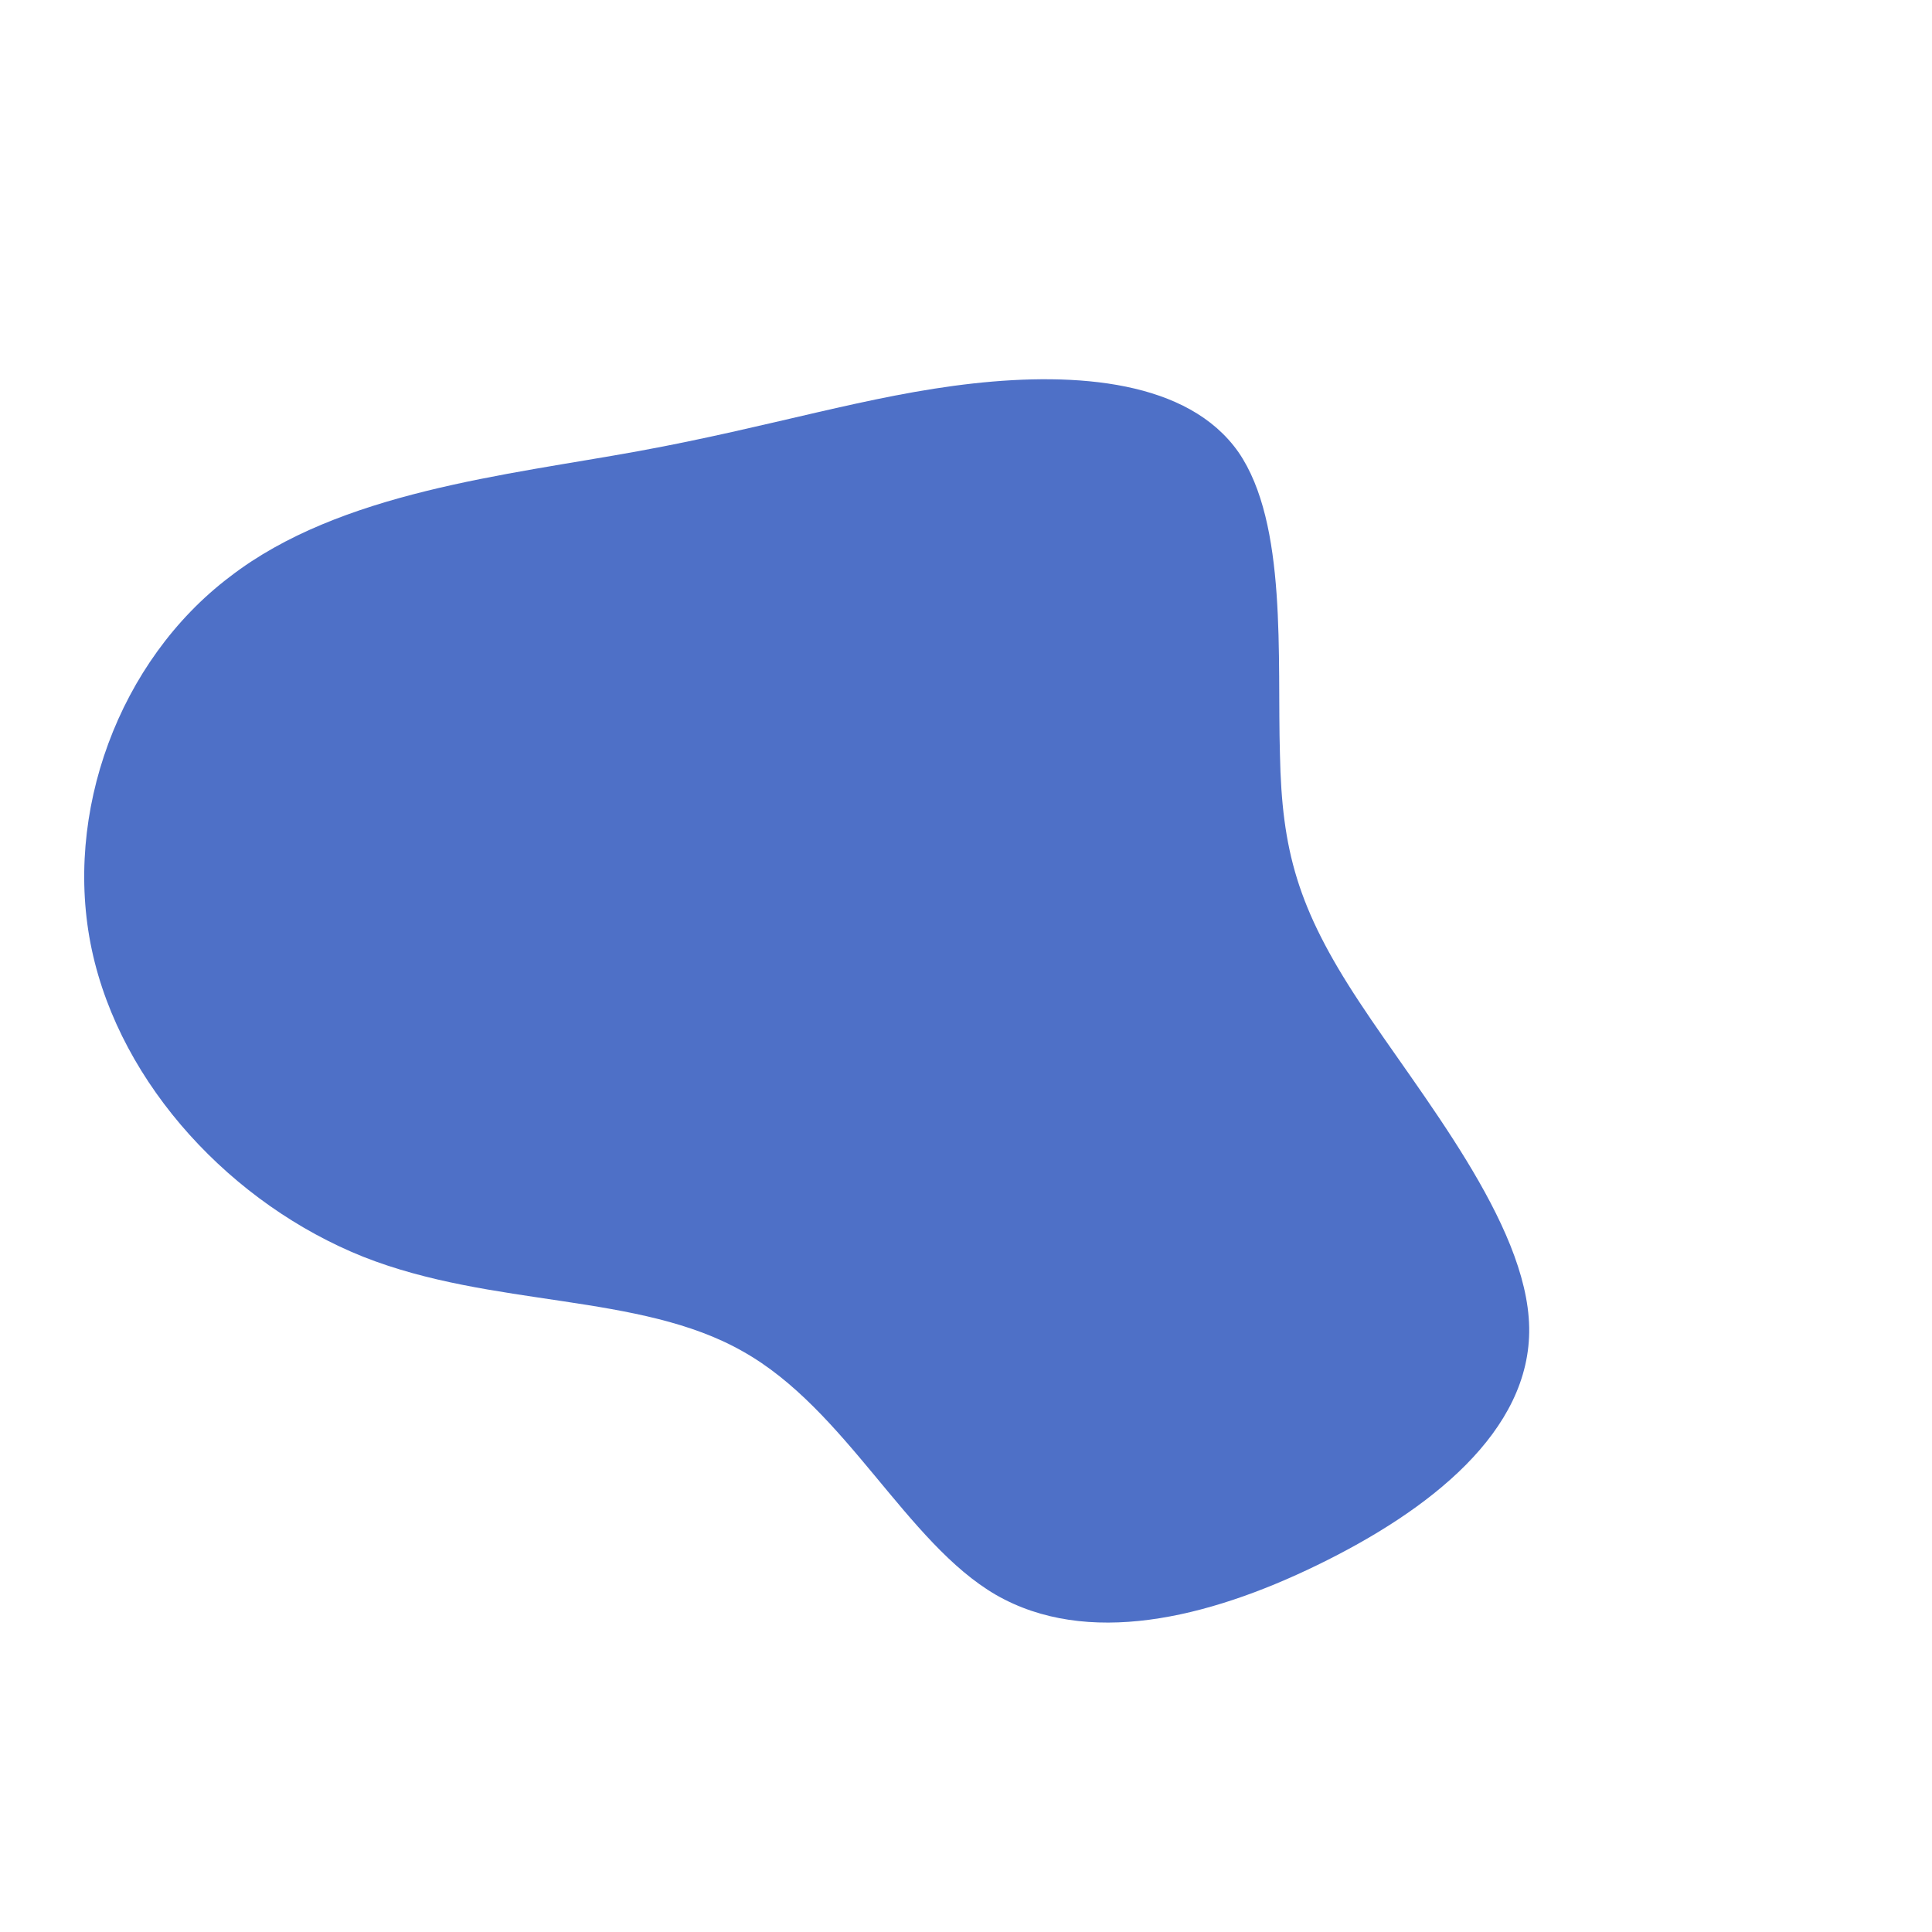
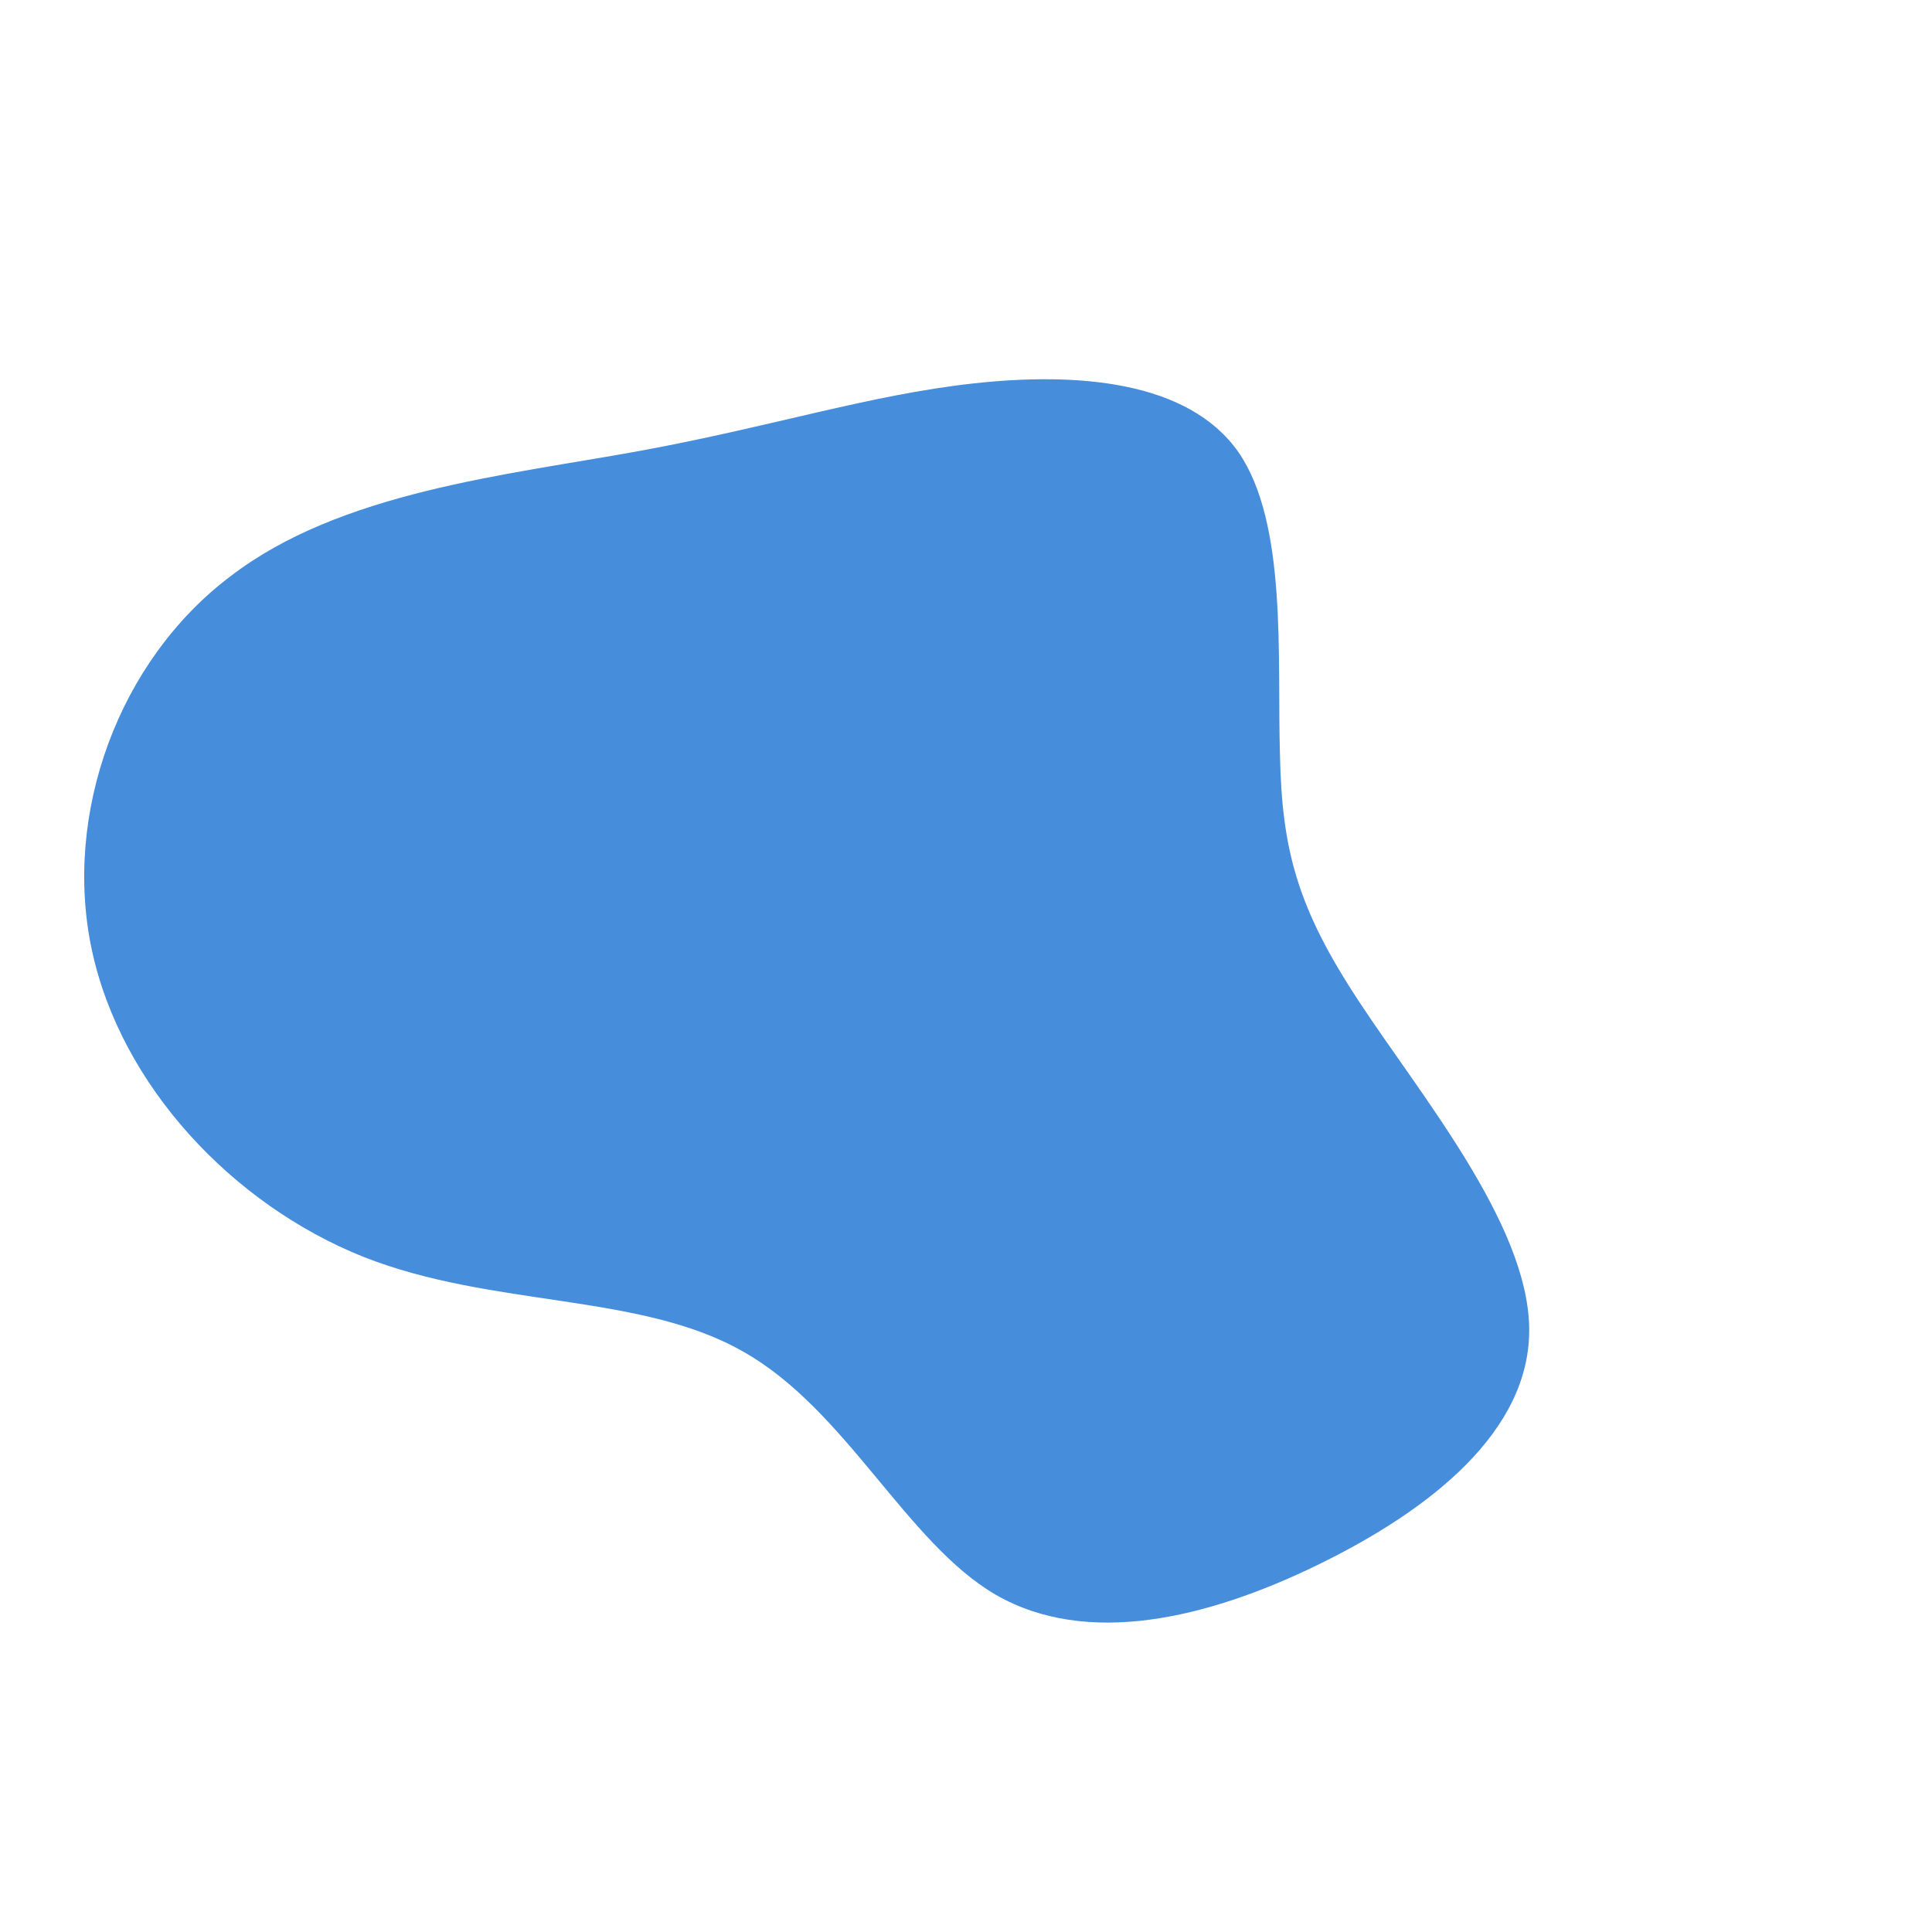
<svg xmlns="http://www.w3.org/2000/svg" viewBox="0 0 200 200">
-   <path fill="#4E70C7" d="M28.2,-53.2C33.3,-45.8,32.2,-31.9,32.5,-21.9C32.7,-12,34.3,-6,40.7,3.7C47,13.3,58.1,26.6,58.3,37.4C58.5,48.2,47.9,56.4,36.4,62C24.9,67.6,12.5,70.5,3.1,65.1C-6.2,59.7,-12.4,45.9,-23.1,39.9C-33.8,33.8,-49,35.4,-62.4,30.1C-75.9,24.7,-87.5,12.4,-90.5,-1.7C-93.5,-15.8,-87.7,-31.6,-76.2,-40.3C-64.8,-49.1,-47.6,-50.8,-33.9,-53.3C-20.2,-55.8,-10.1,-59.1,0.7,-60.3C11.5,-61.5,23,-60.6,28.2,-53.2Z" transform="translate(100 100)" />
+   <path fill="#468ddb" d="M28.2,-53.2C33.3,-45.8,32.2,-31.9,32.5,-21.9C32.7,-12,34.3,-6,40.7,3.7C47,13.3,58.1,26.6,58.3,37.4C58.5,48.2,47.9,56.4,36.4,62C24.9,67.6,12.5,70.5,3.1,65.1C-6.2,59.7,-12.4,45.9,-23.1,39.9C-33.8,33.8,-49,35.4,-62.4,30.1C-75.9,24.7,-87.5,12.4,-90.5,-1.7C-93.5,-15.8,-87.7,-31.6,-76.2,-40.3C-64.8,-49.1,-47.6,-50.8,-33.9,-53.3C-20.2,-55.8,-10.1,-59.1,0.7,-60.3C11.5,-61.5,23,-60.6,28.2,-53.2Z" transform="translate(100 100)" />
</svg>
